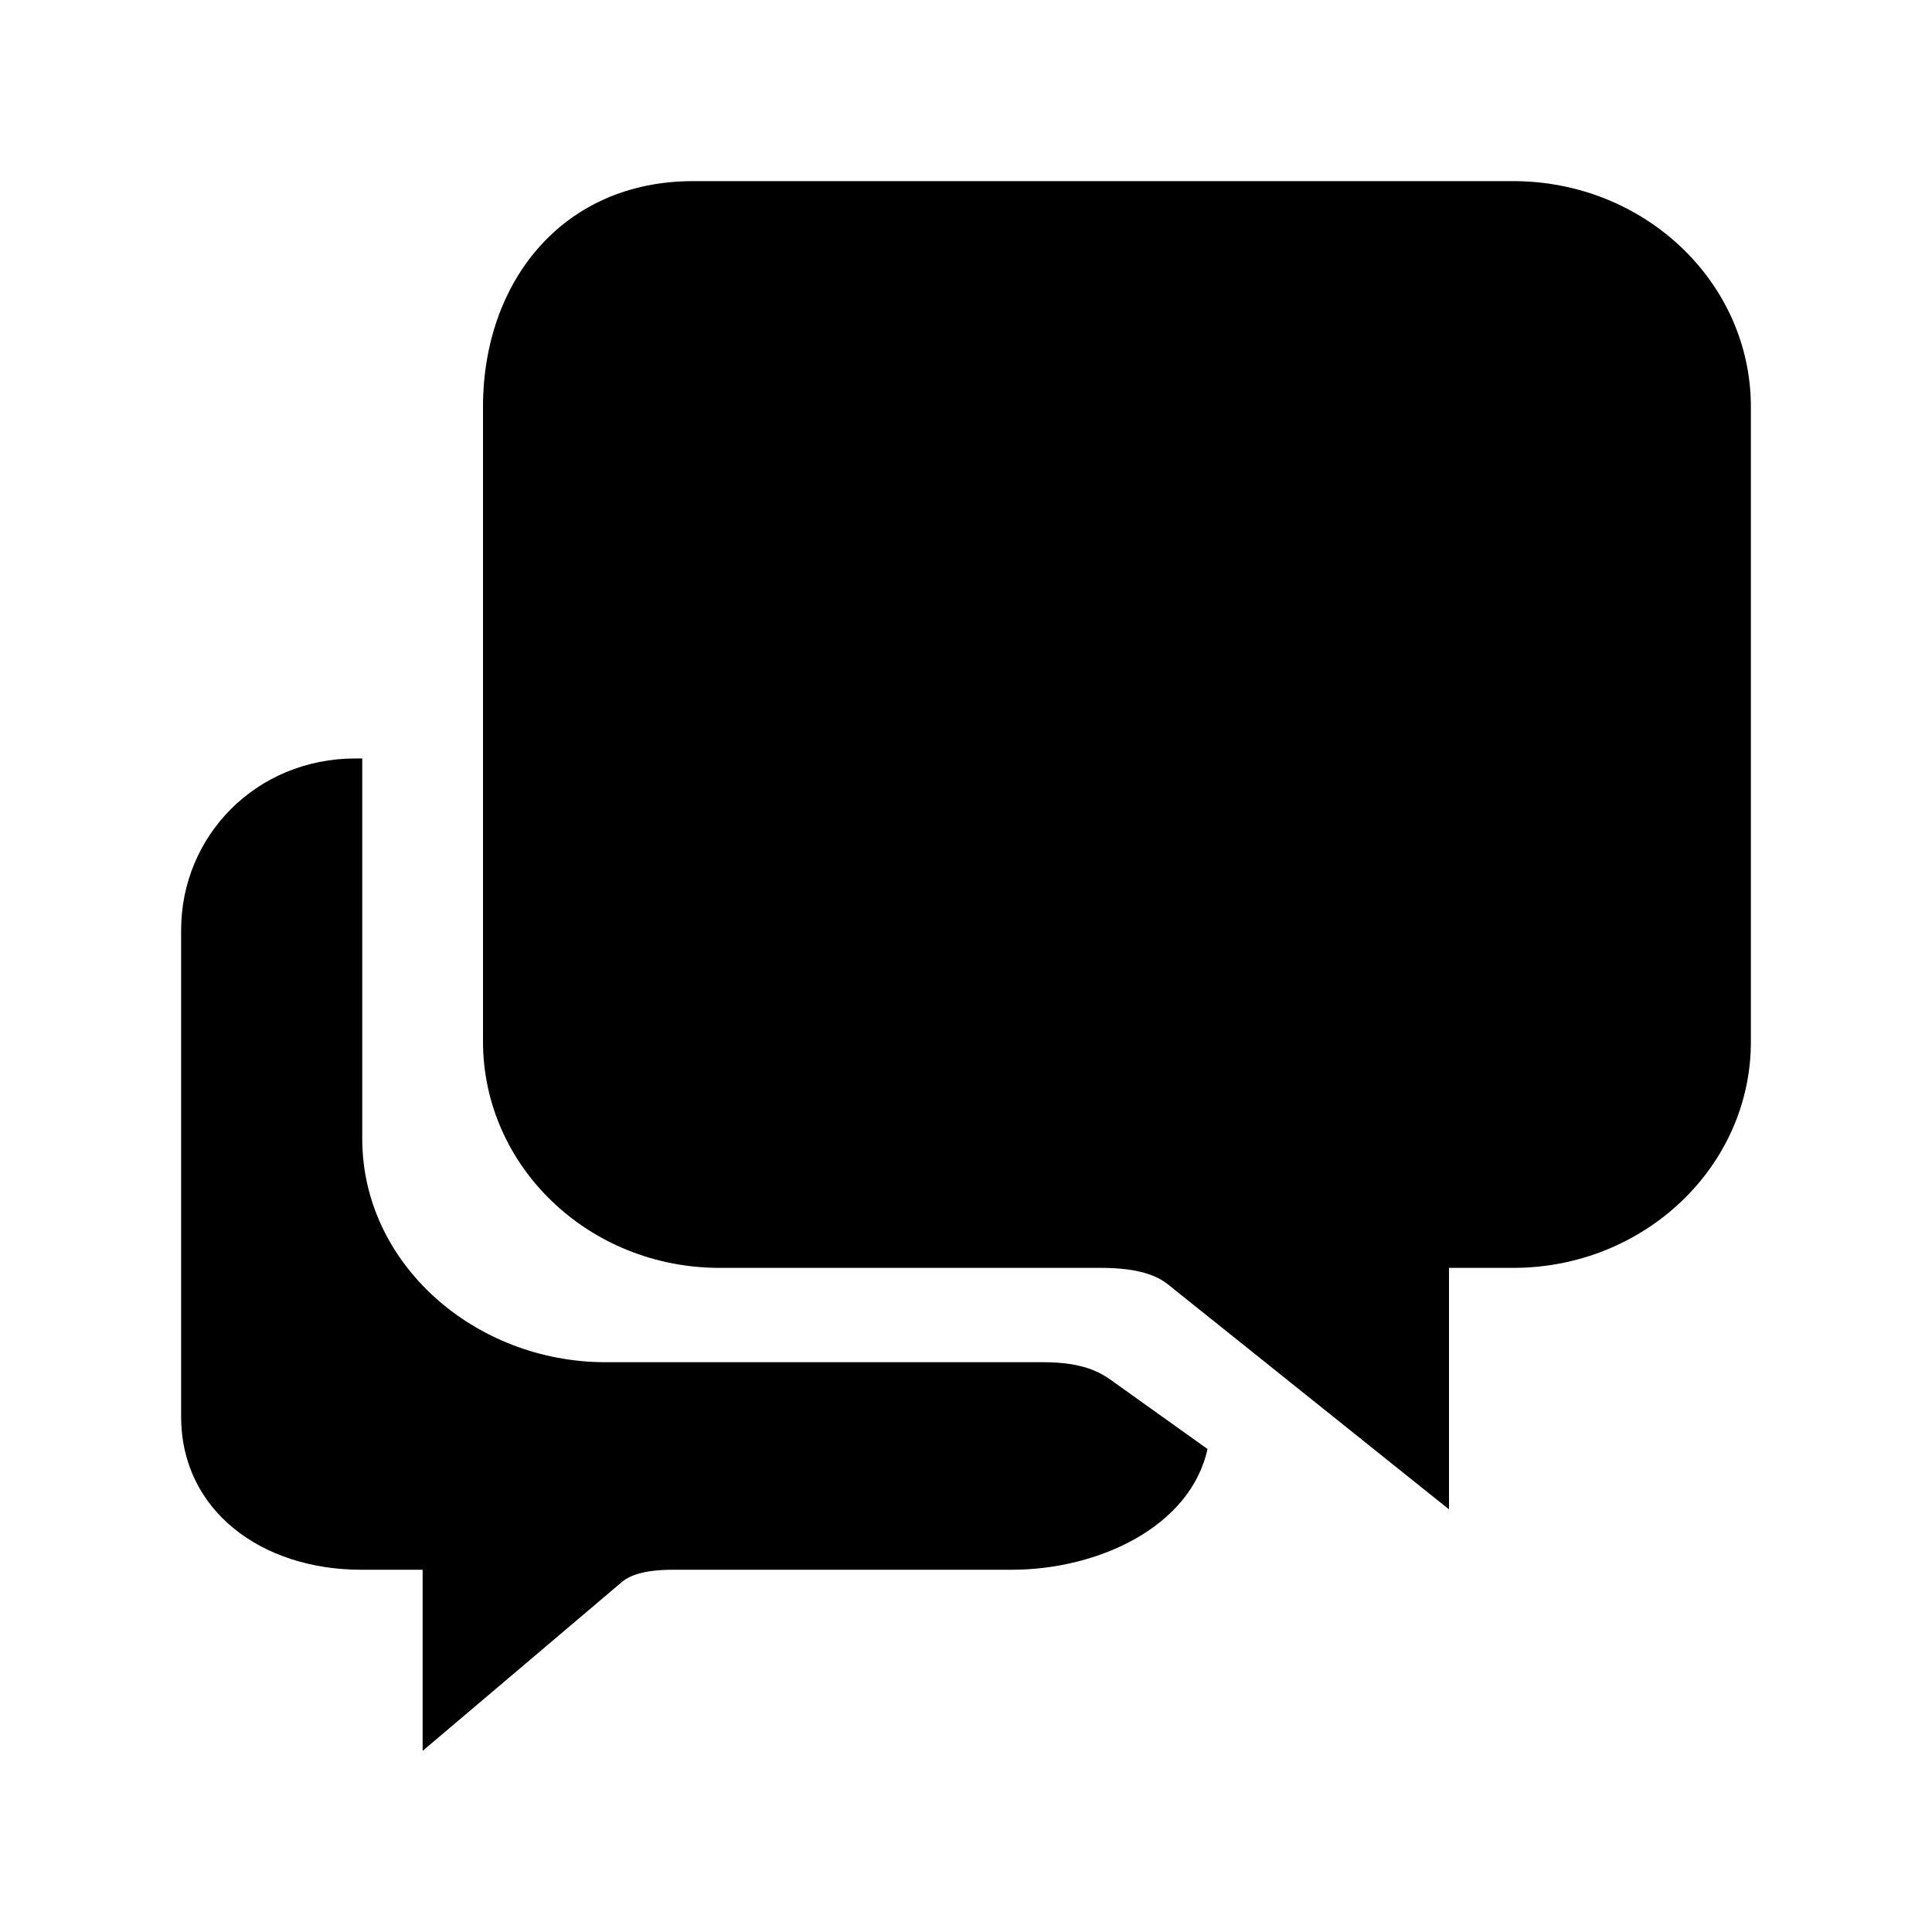
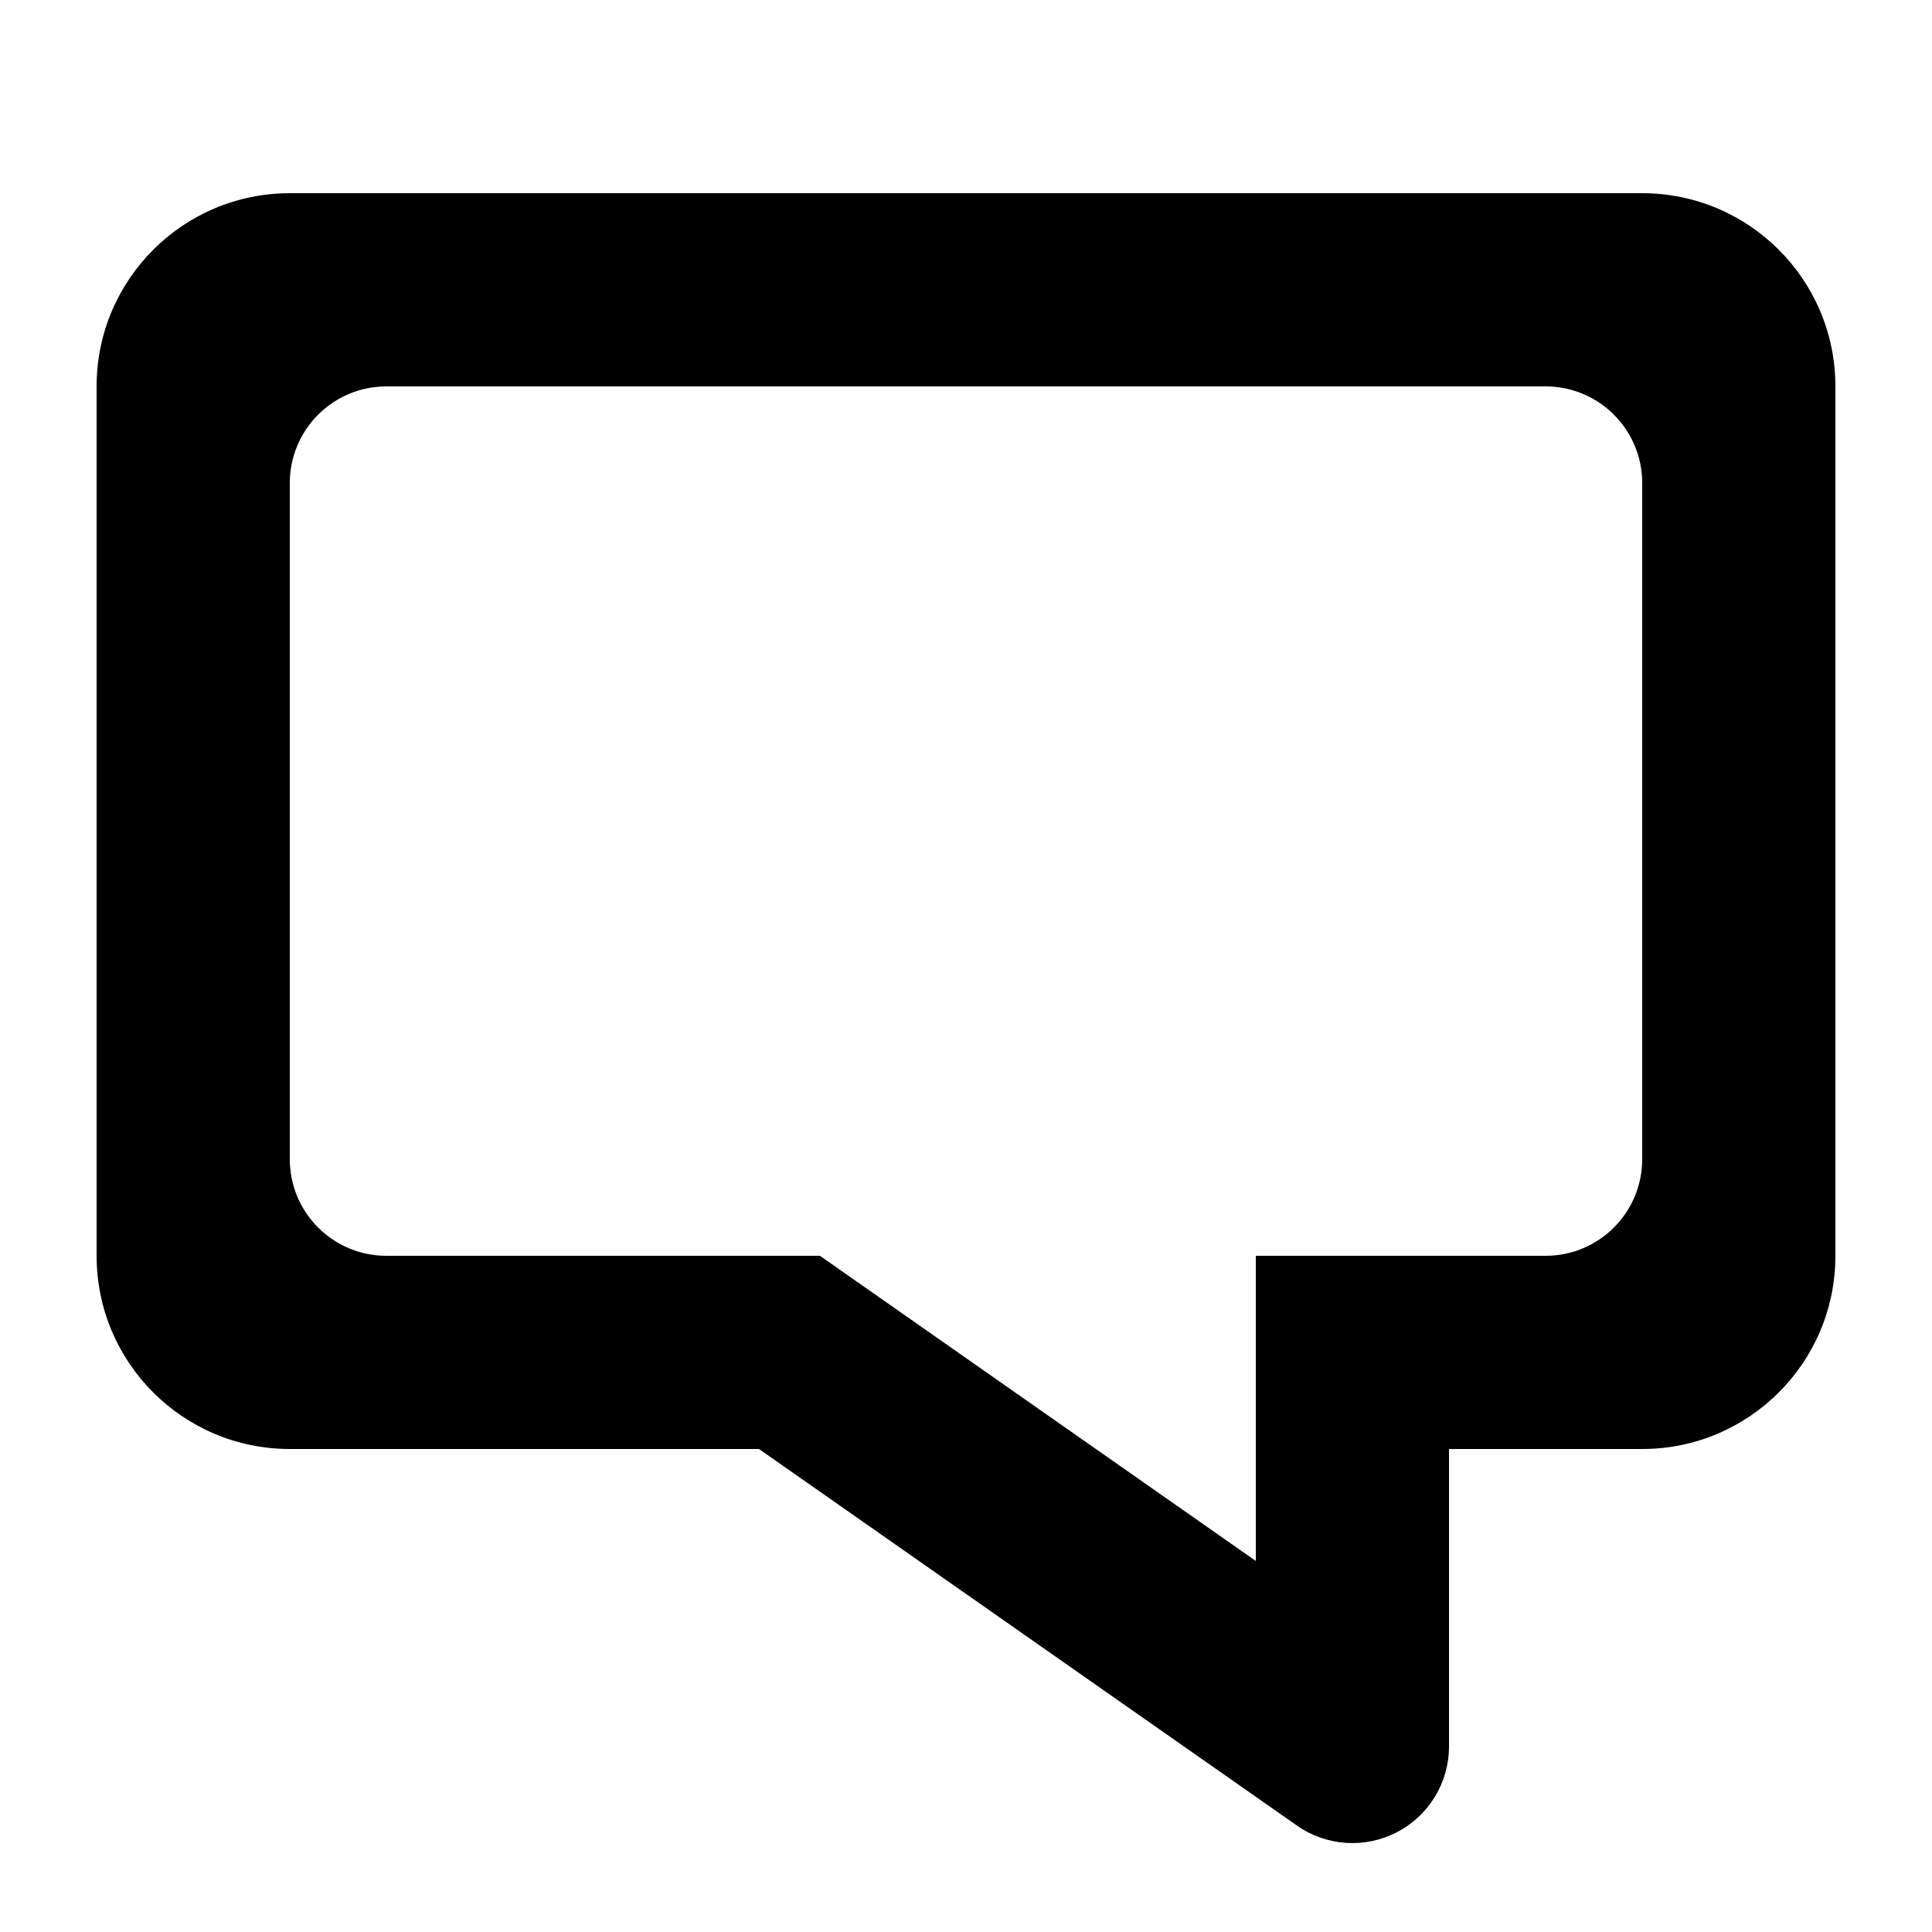
- <svg xmlns="http://www.w3.org/2000/svg" version="1.1" id="Layer_1" x="0px" y="0px" width="512px" height="512px" viewBox="0 0 512 512" xml:space="preserve">
-   <g>
-     <path d="M294.1,365.5c-2.6-1.8-7.2-4.5-17.5-4.5H160.5c-34.7,0-64.5-26.1-64.5-59.2V201h-1.8C67.9,201,48,221.5,48,246.5v128.9   c0,25,21.4,40.6,47.7,40.6H112v48l53.1-45c1.9-1.4,5.3-3,13.2-3h89.8c23,0,47.4-11.4,51.9-32L294.1,365.5z" />
-     <path d="M401,48H183.7C149,48,128,74.8,128,107.8v69.7V276c0,33.1,28,60,62.7,60h101.1c10.4,0,15,2.3,17.5,4.2L384,400v-64h17   c34.8,0,63-26.9,63-59.9V107.8C464,74.8,435.8,48,401,48z" />
-   </g>
+ <svg xmlns="http://www.w3.org/2000/svg" viewBox="0 0 20 20">
+   <path d="M13 13h3a1 1 0 0 0 1-1V5a1 1 0 0 0-1-1H4a1 1 0 0 0-1 1v7a1 1 0 0 0 1 1h4.488L13 16.159V13zm2 2v3.08a1 1 0 0 1-1.573.819L7.857 15H3a2 2 0 0 1-2-2V4a2 2 0 0 1 2-2h14a2 2 0 0 1 2 2v9a2 2 0 0 1-2 2h-2z" fill="#000" fill-rule="nonzero" />
</svg>
